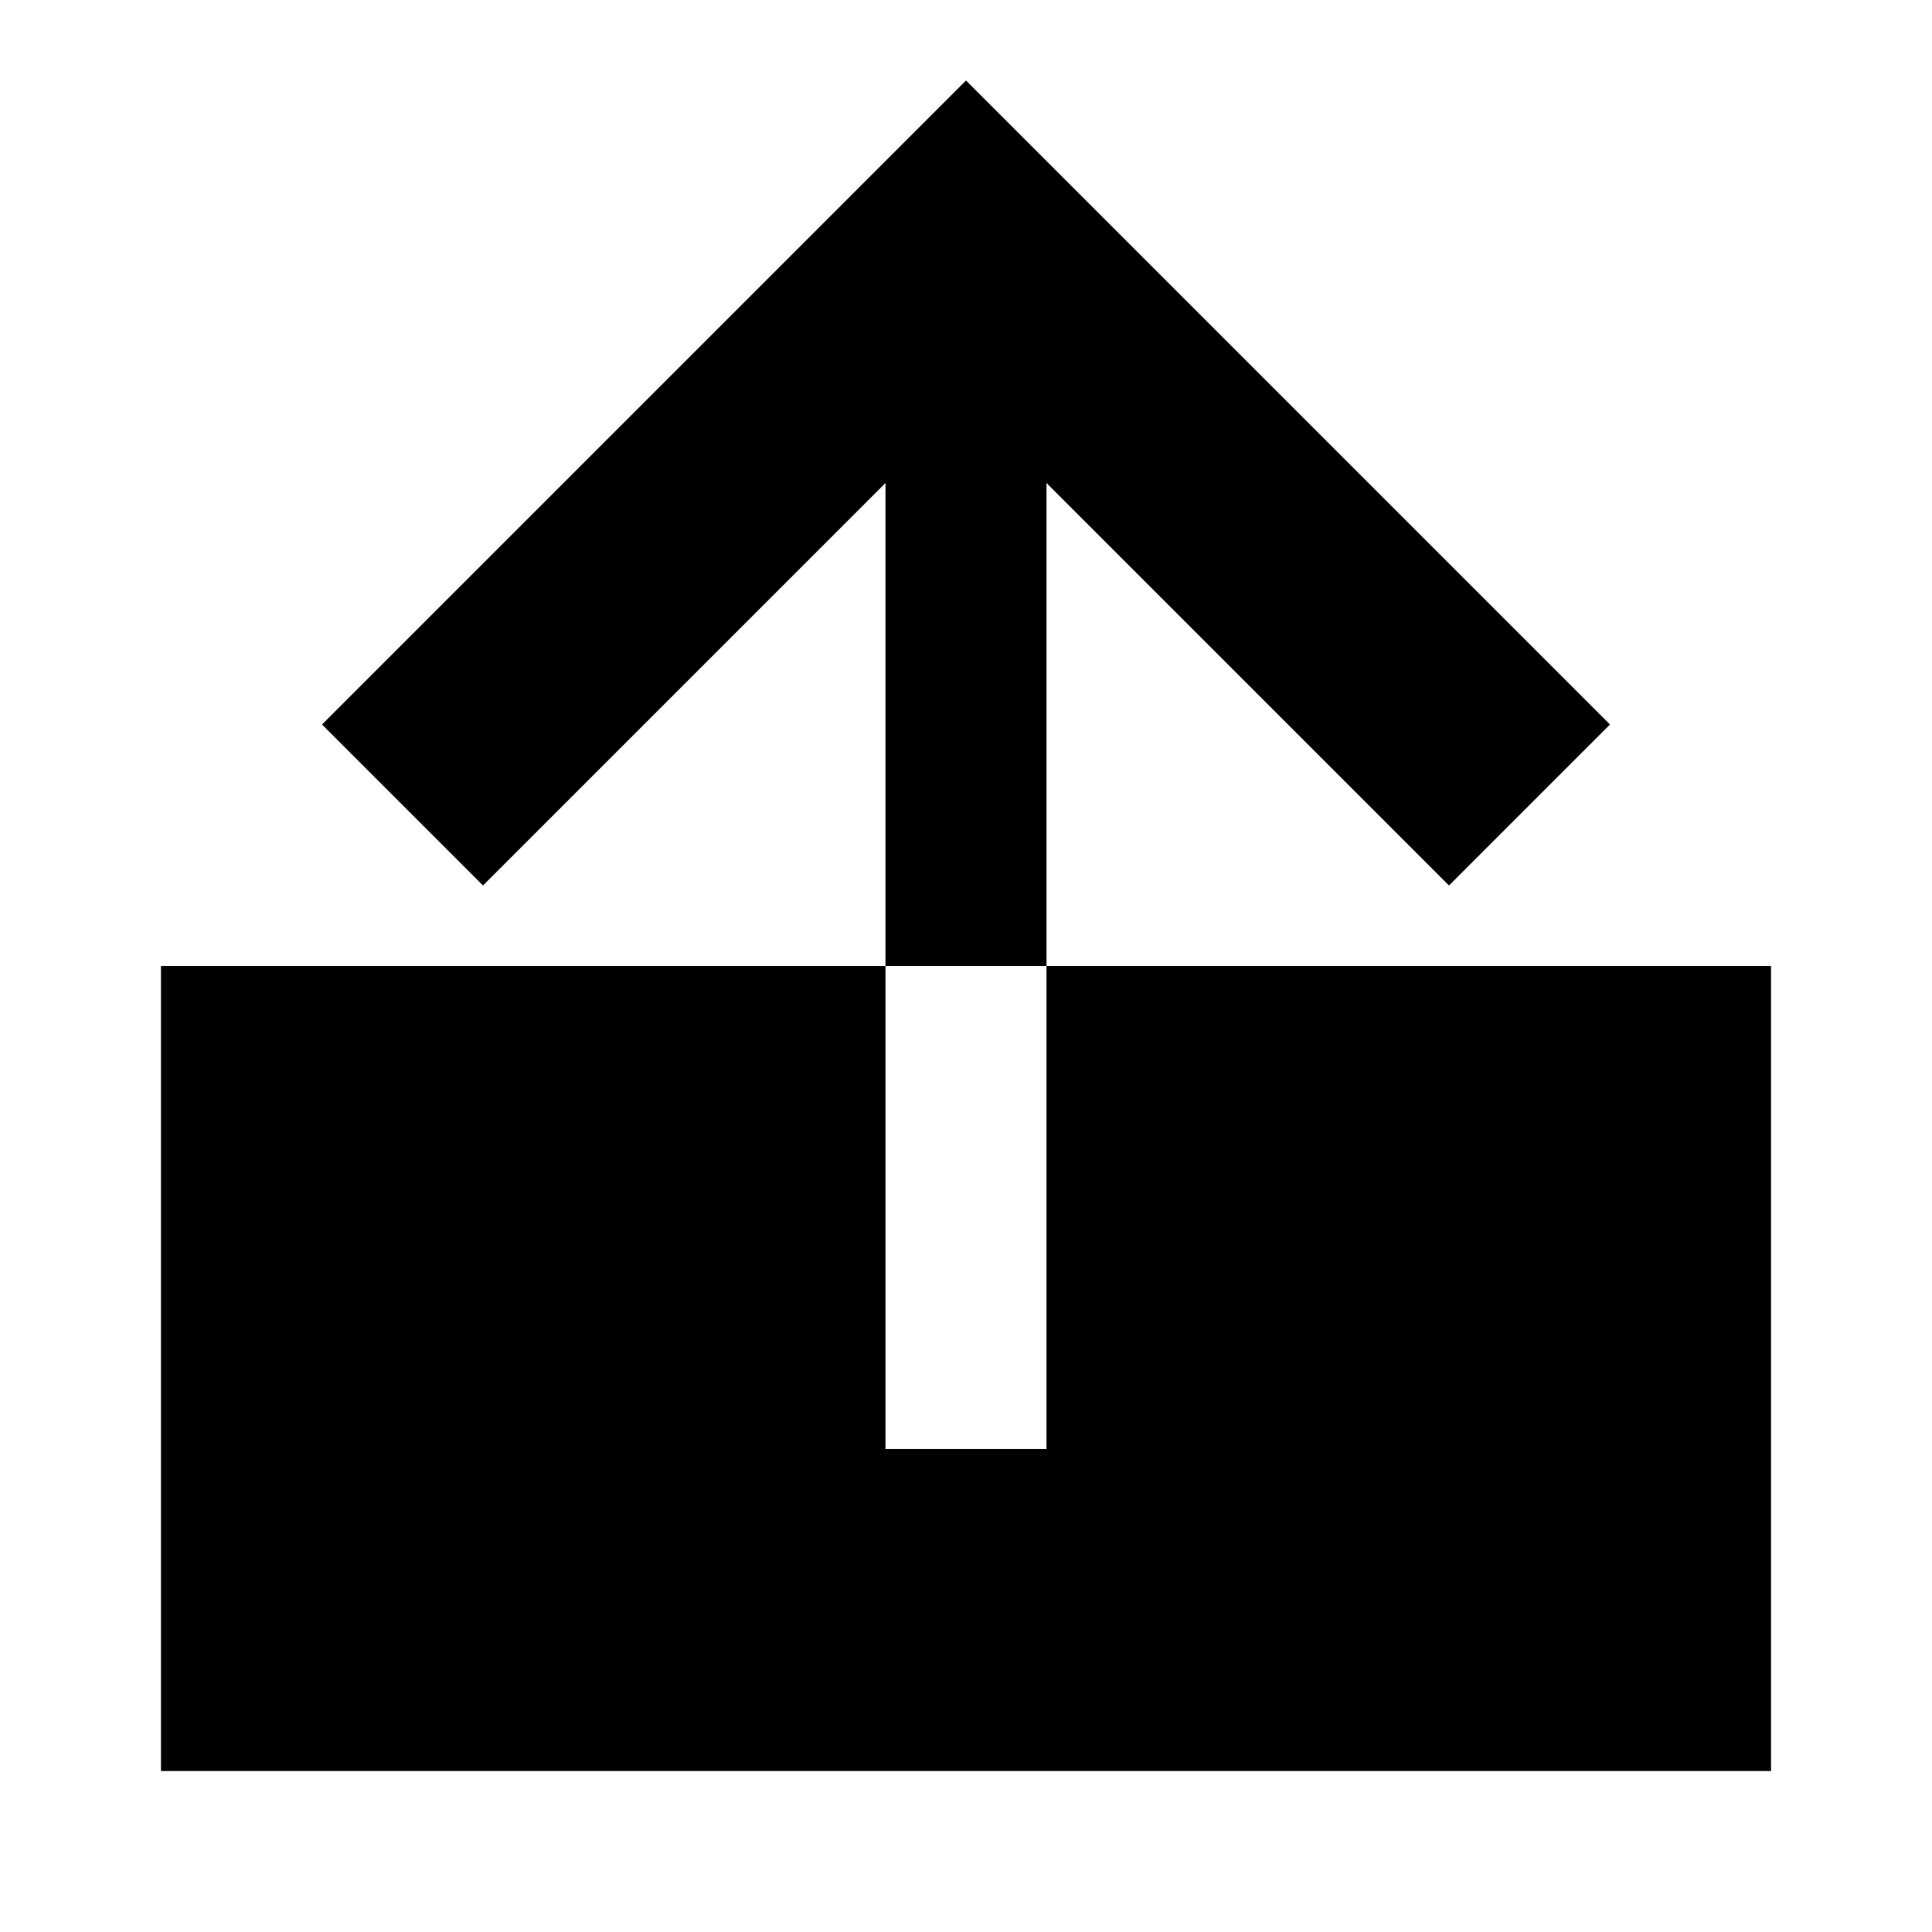
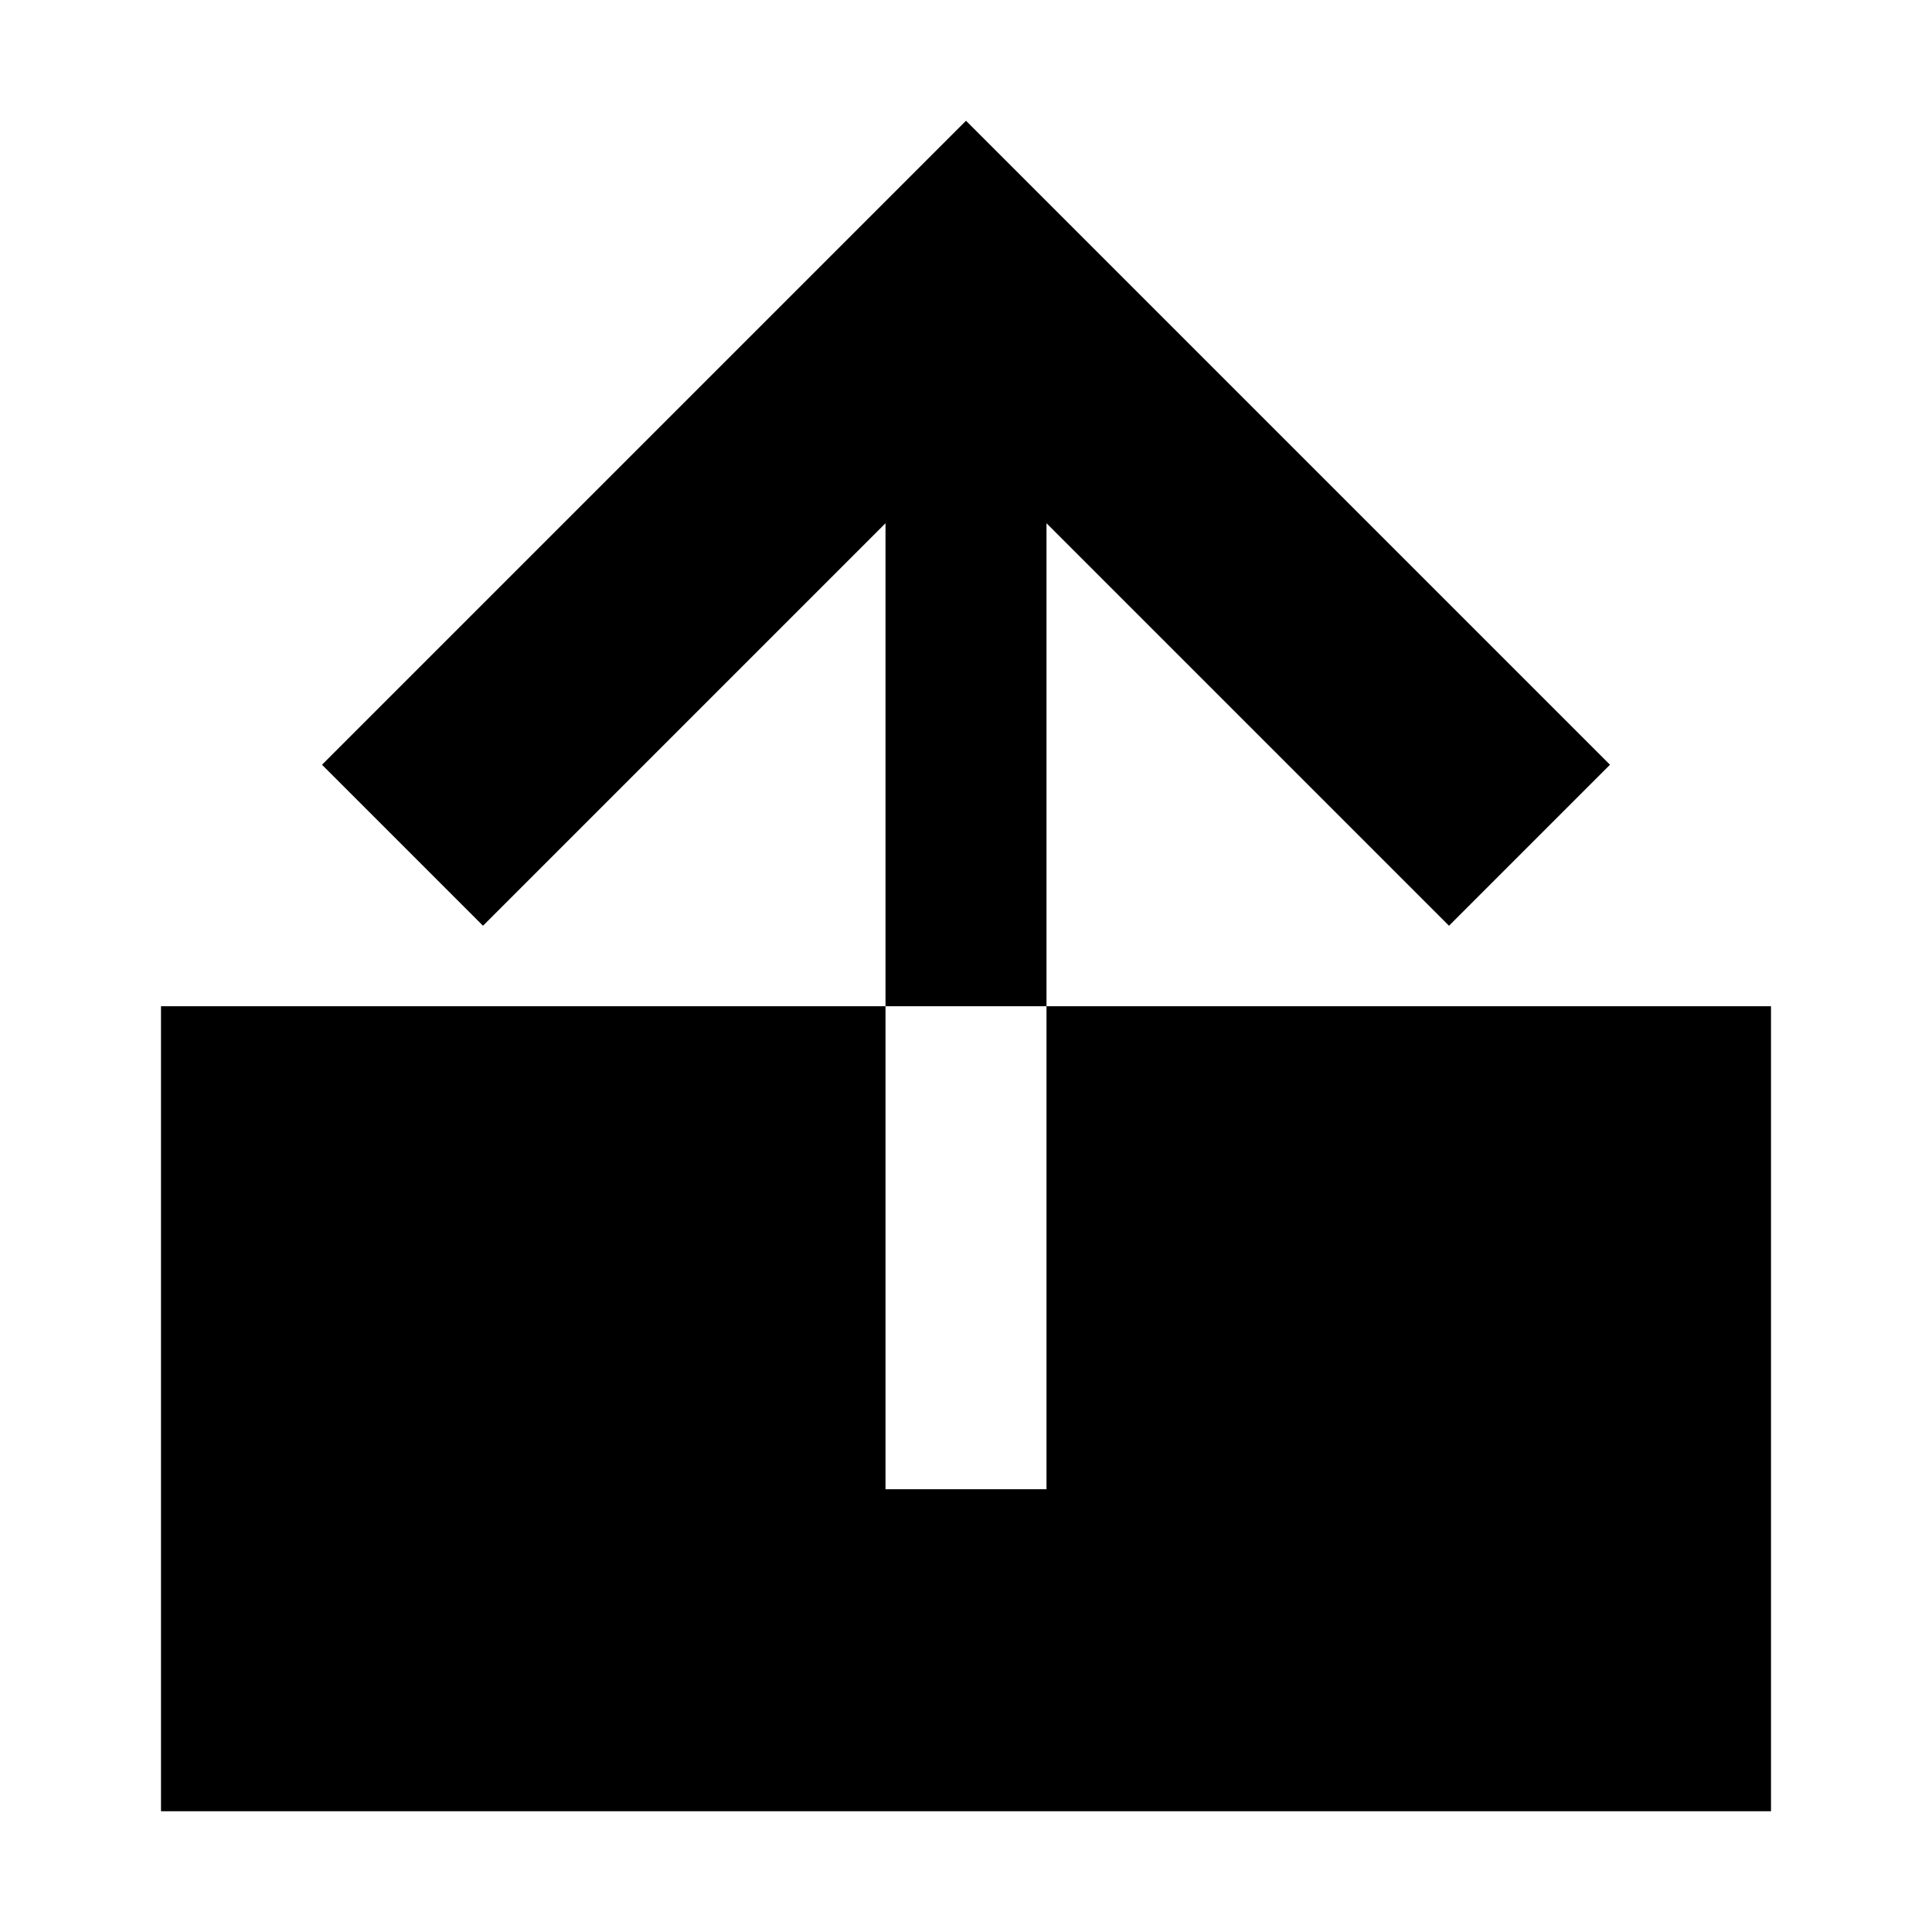
<svg xmlns="http://www.w3.org/2000/svg" width="24" height="24" viewBox="0 0 24 24" fill="none">
-   <path d="M22 22H2V12H11V18H13V12H22V22ZM20 9L18 11L13 6V12H11V6L6 11L4 9L12 1L20 9Z" fill="currentColor" />
+   <path d="M22 22.5H2V12.5H11V18.5H13V12.5H22V22.5ZM20 9.5L18 11.5L13 6.5V12.5H11V6.5L6 11.5L4 9.5L12 1.5L20 9.5Z" fill="currentColor" />
</svg>
